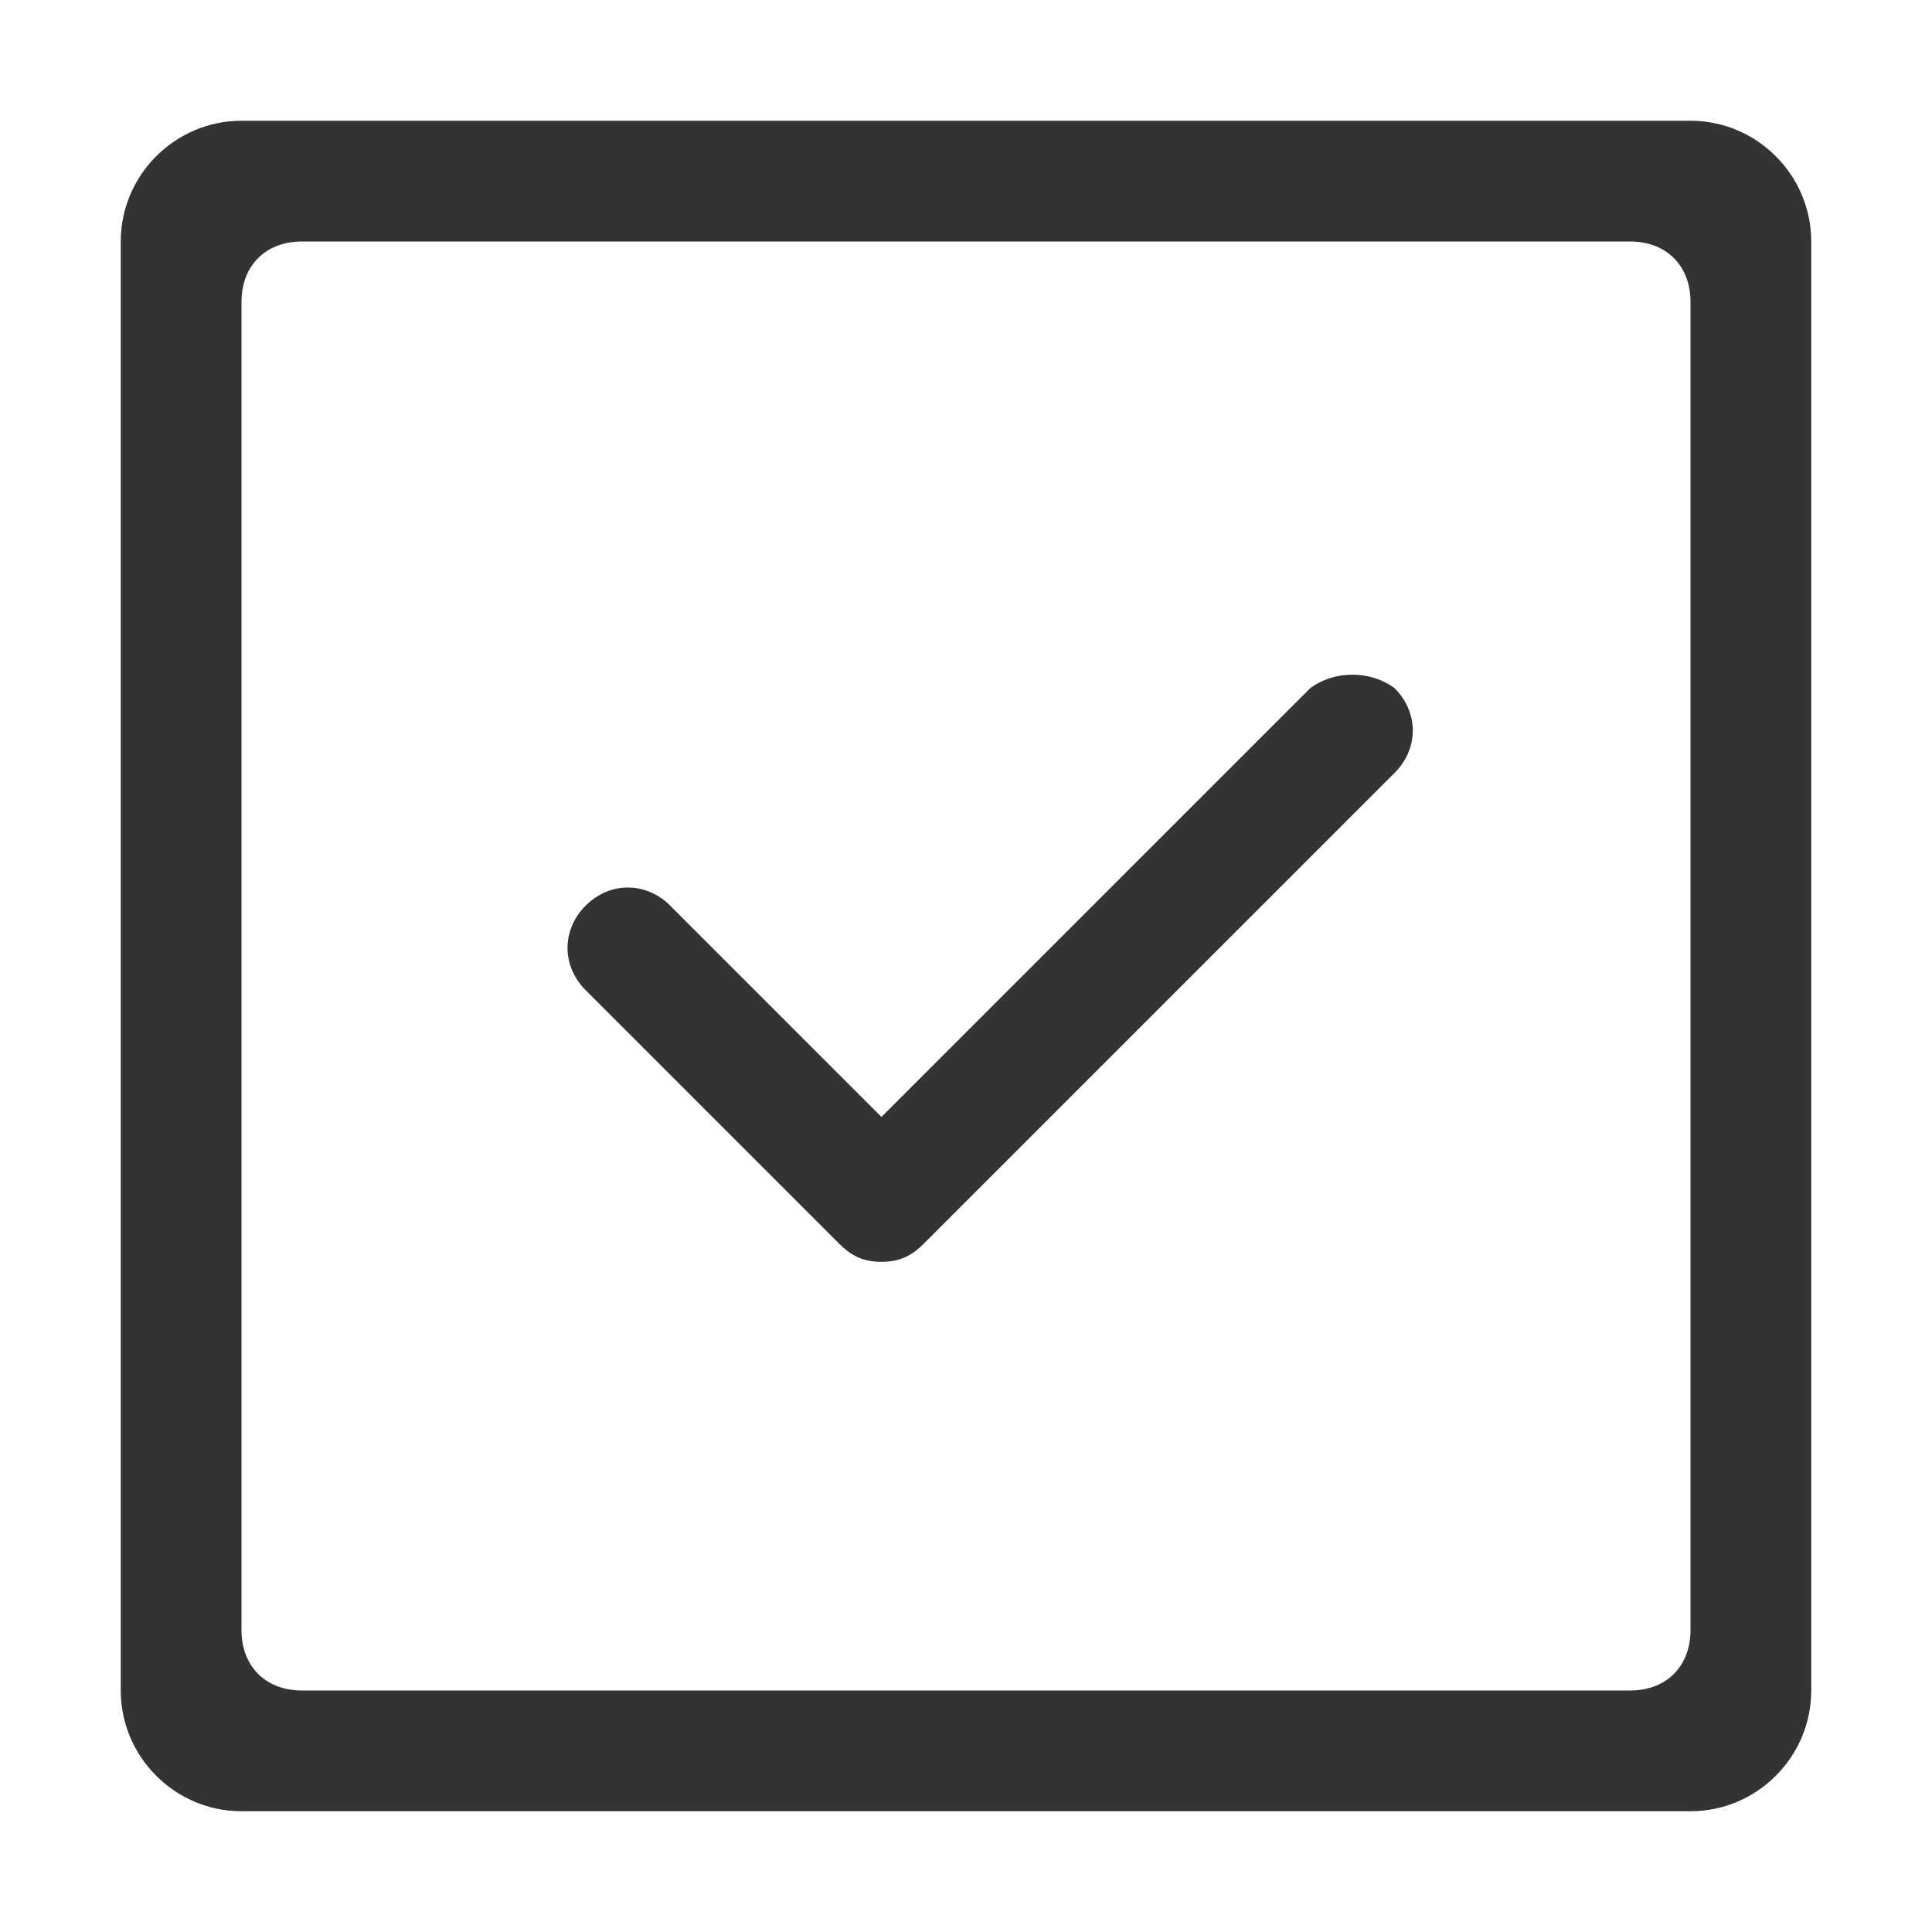
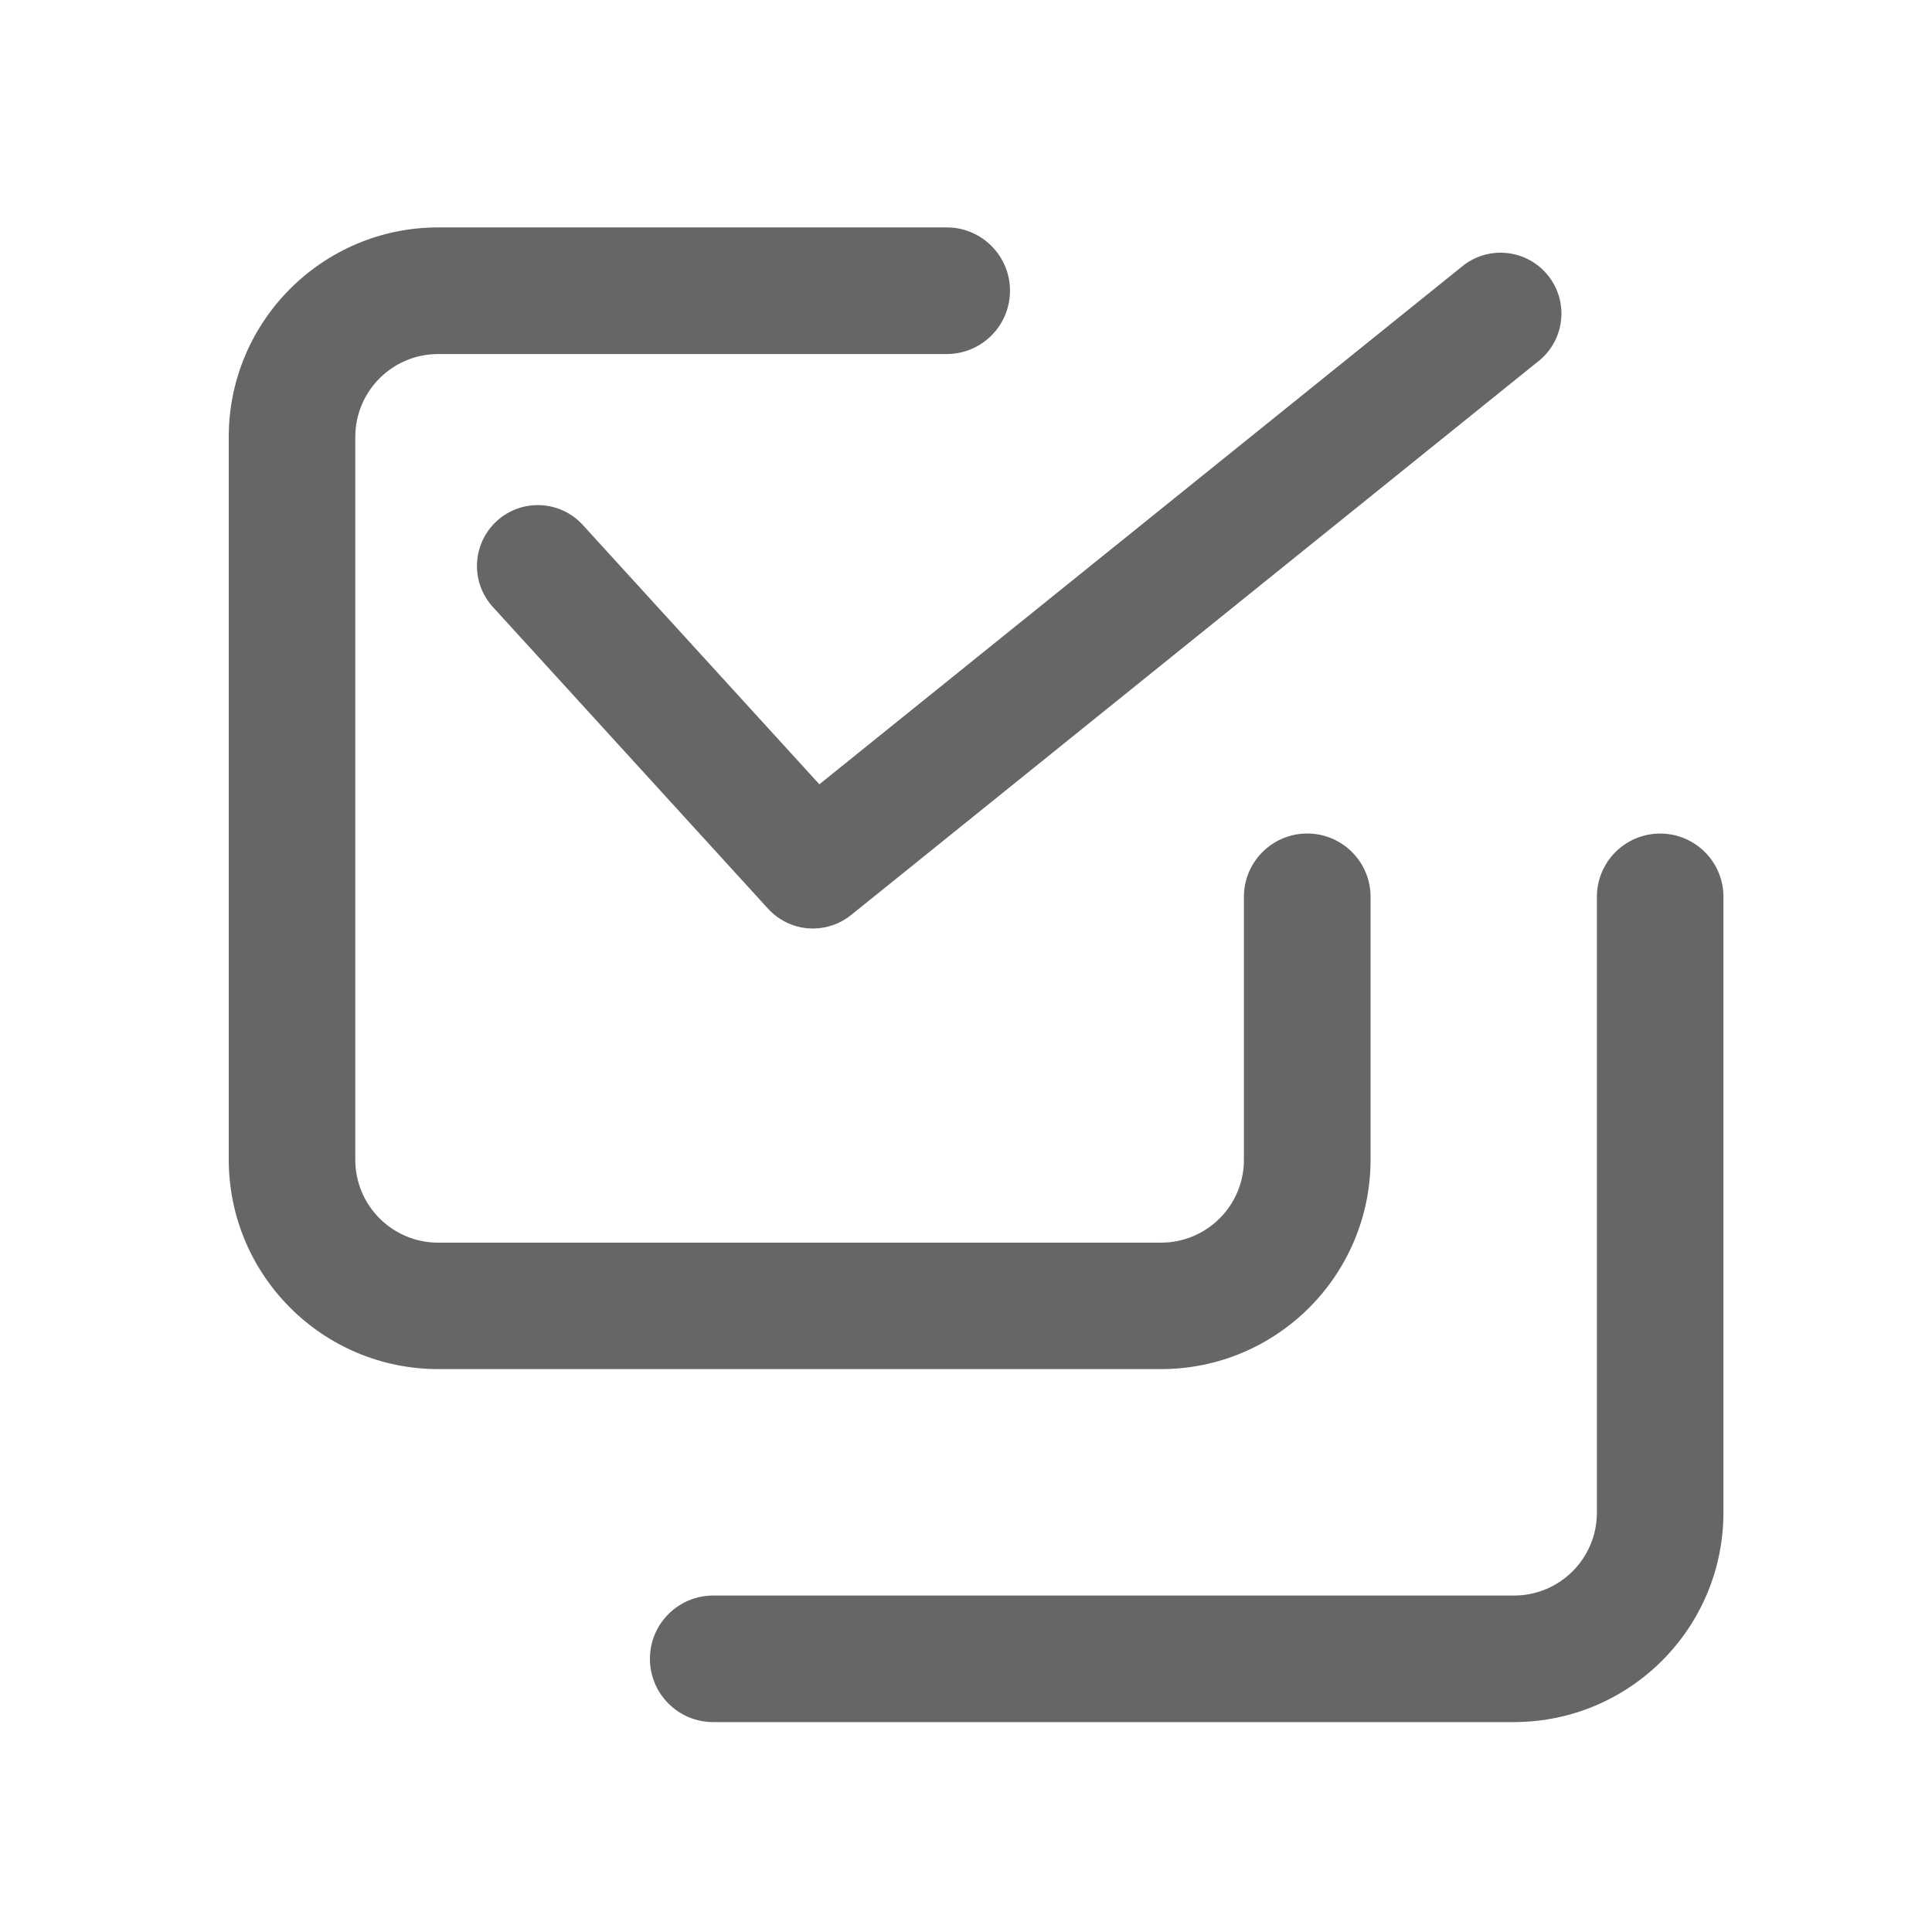
- <svg xmlns="http://www.w3.org/2000/svg" t="1734887338694" class="icon" viewBox="0 0 1024 1024" version="1.1" p-id="4492" width="200" height="200">
-   <path d="M896 64H128c-35.2 0-64 28.8-64 64v768c0 35.2 28.8 64 64 64h768c35.2 0 64-28.8 64-64V128c0-35.2-28.8-64-64-64z m0 800c0 19.2-12.8 32-32 32H160c-19.2 0-32-12.8-32-32V160c0-19.2 12.8-32 32-32h704c19.2 0 32 12.8 32 32v704z" fill="#333333" p-id="4493" />
-   <path d="M694.4 364.8L467.2 592l-112-112c-12.8-12.8-32-12.8-44.8 0-12.8 12.8-12.8 32 0 44.8l134.4 134.4c6.4 6.4 12.8 9.6 22.4 9.6 9.6 0 16-3.2 22.4-9.6l249.6-249.6c12.8-12.8 12.8-32 0-44.8-12.8-9.6-32-9.6-44.8 0z" fill="#333333" p-id="4494" />
+ <svg xmlns="http://www.w3.org/2000/svg" t="1736010431689" class="icon" viewBox="0 0 1024 1024" version="1.1" p-id="16055" width="200" height="200">
+   <path d="M430.899 492.134a32.205 32.205 0 0 1-23.859-10.547L261.12 321.587a32.256 32.256 0 0 1 47.667-43.469l125.491 137.574 341.504-275.149a32.256 32.256 0 0 1 40.448 50.227L451.123 484.966a32.154 32.154 0 0 1-20.224 7.168zM802.509 912.742H378.01a33.536 33.536 0 1 1 0-67.072h424.499a43.93 43.93 0 0 0 43.878-43.878V475.341a33.536 33.536 0 1 1 67.072 0v326.451a111.104 111.104 0 0 1-110.95 110.95z" p-id="16056" fill="#666666" />
+   <path d="M615.424 725.658H232.192a111.104 111.104 0 0 1-110.95-110.95V231.475a111.104 111.104 0 0 1 110.95-110.95H501.76a33.536 33.536 0 0 1 0 67.123H232.192a43.93 43.93 0 0 0-43.878 43.878v383.232a43.93 43.93 0 0 0 43.878 43.878h383.232a43.93 43.93 0 0 0 43.878-43.878V475.341a33.536 33.536 0 0 1 67.123 0v139.366a111.104 111.104 0 0 1-111.002 110.95z" p-id="16057" fill="#666666" />
</svg>
